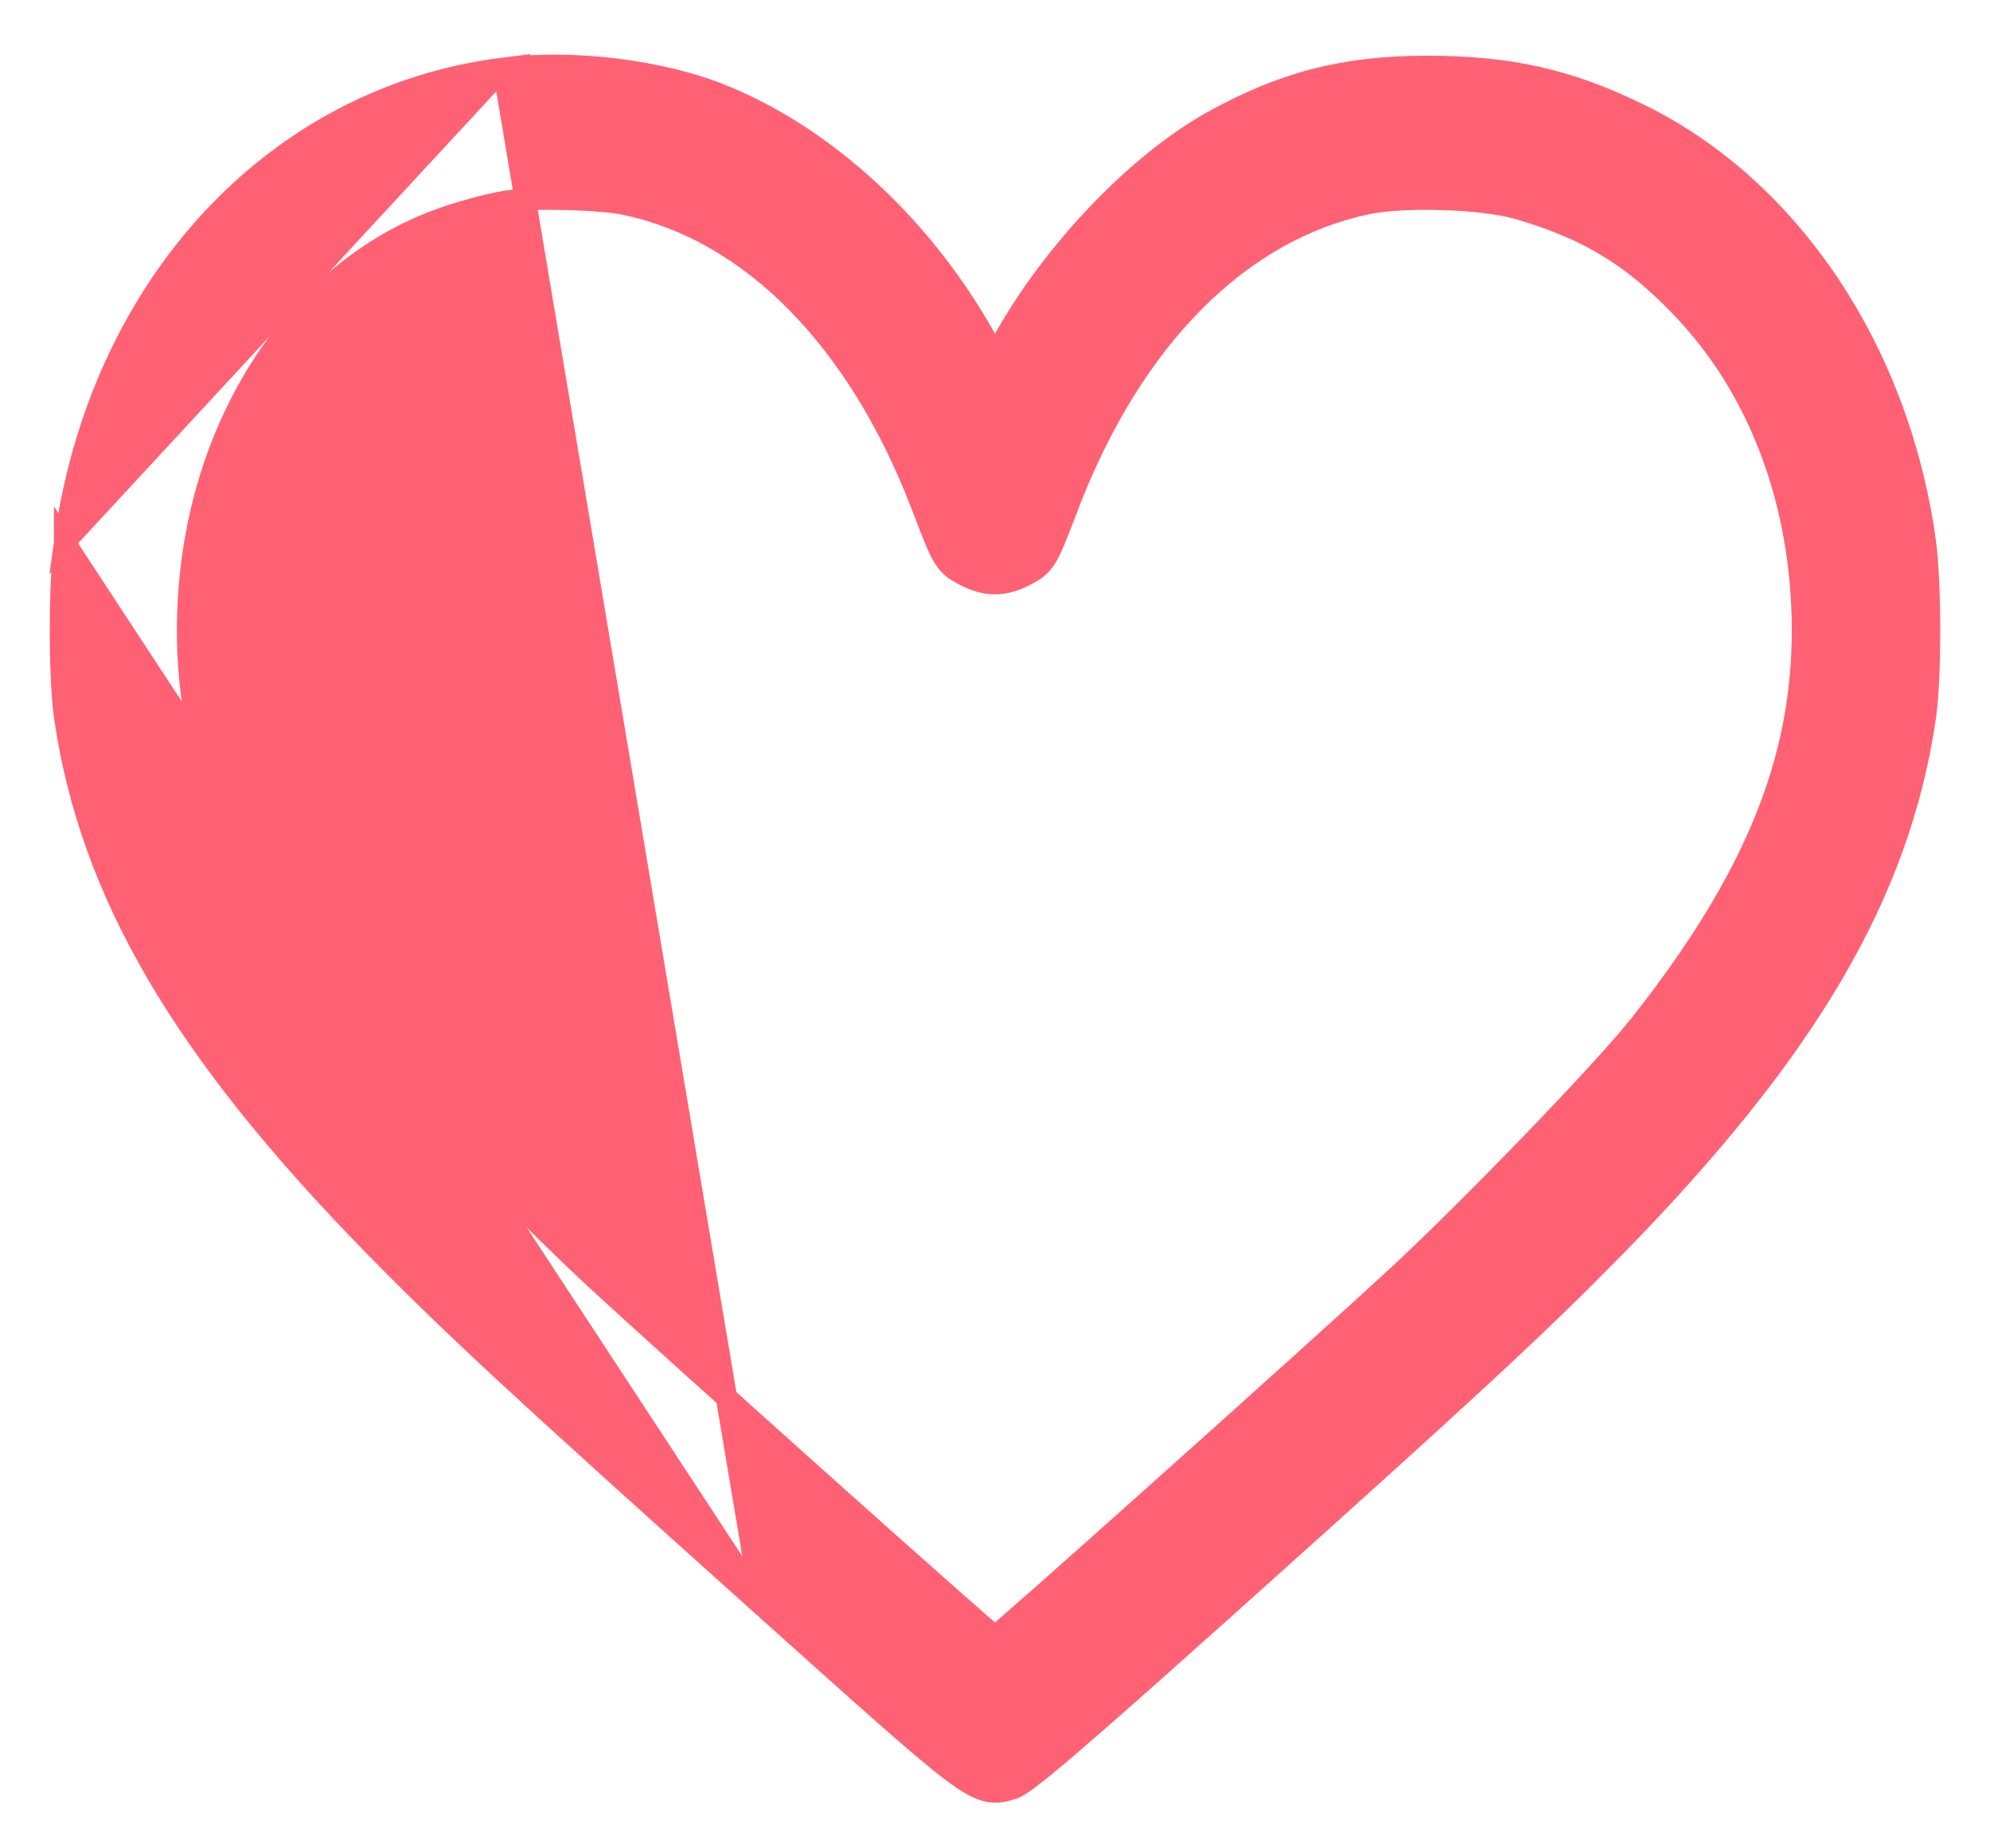
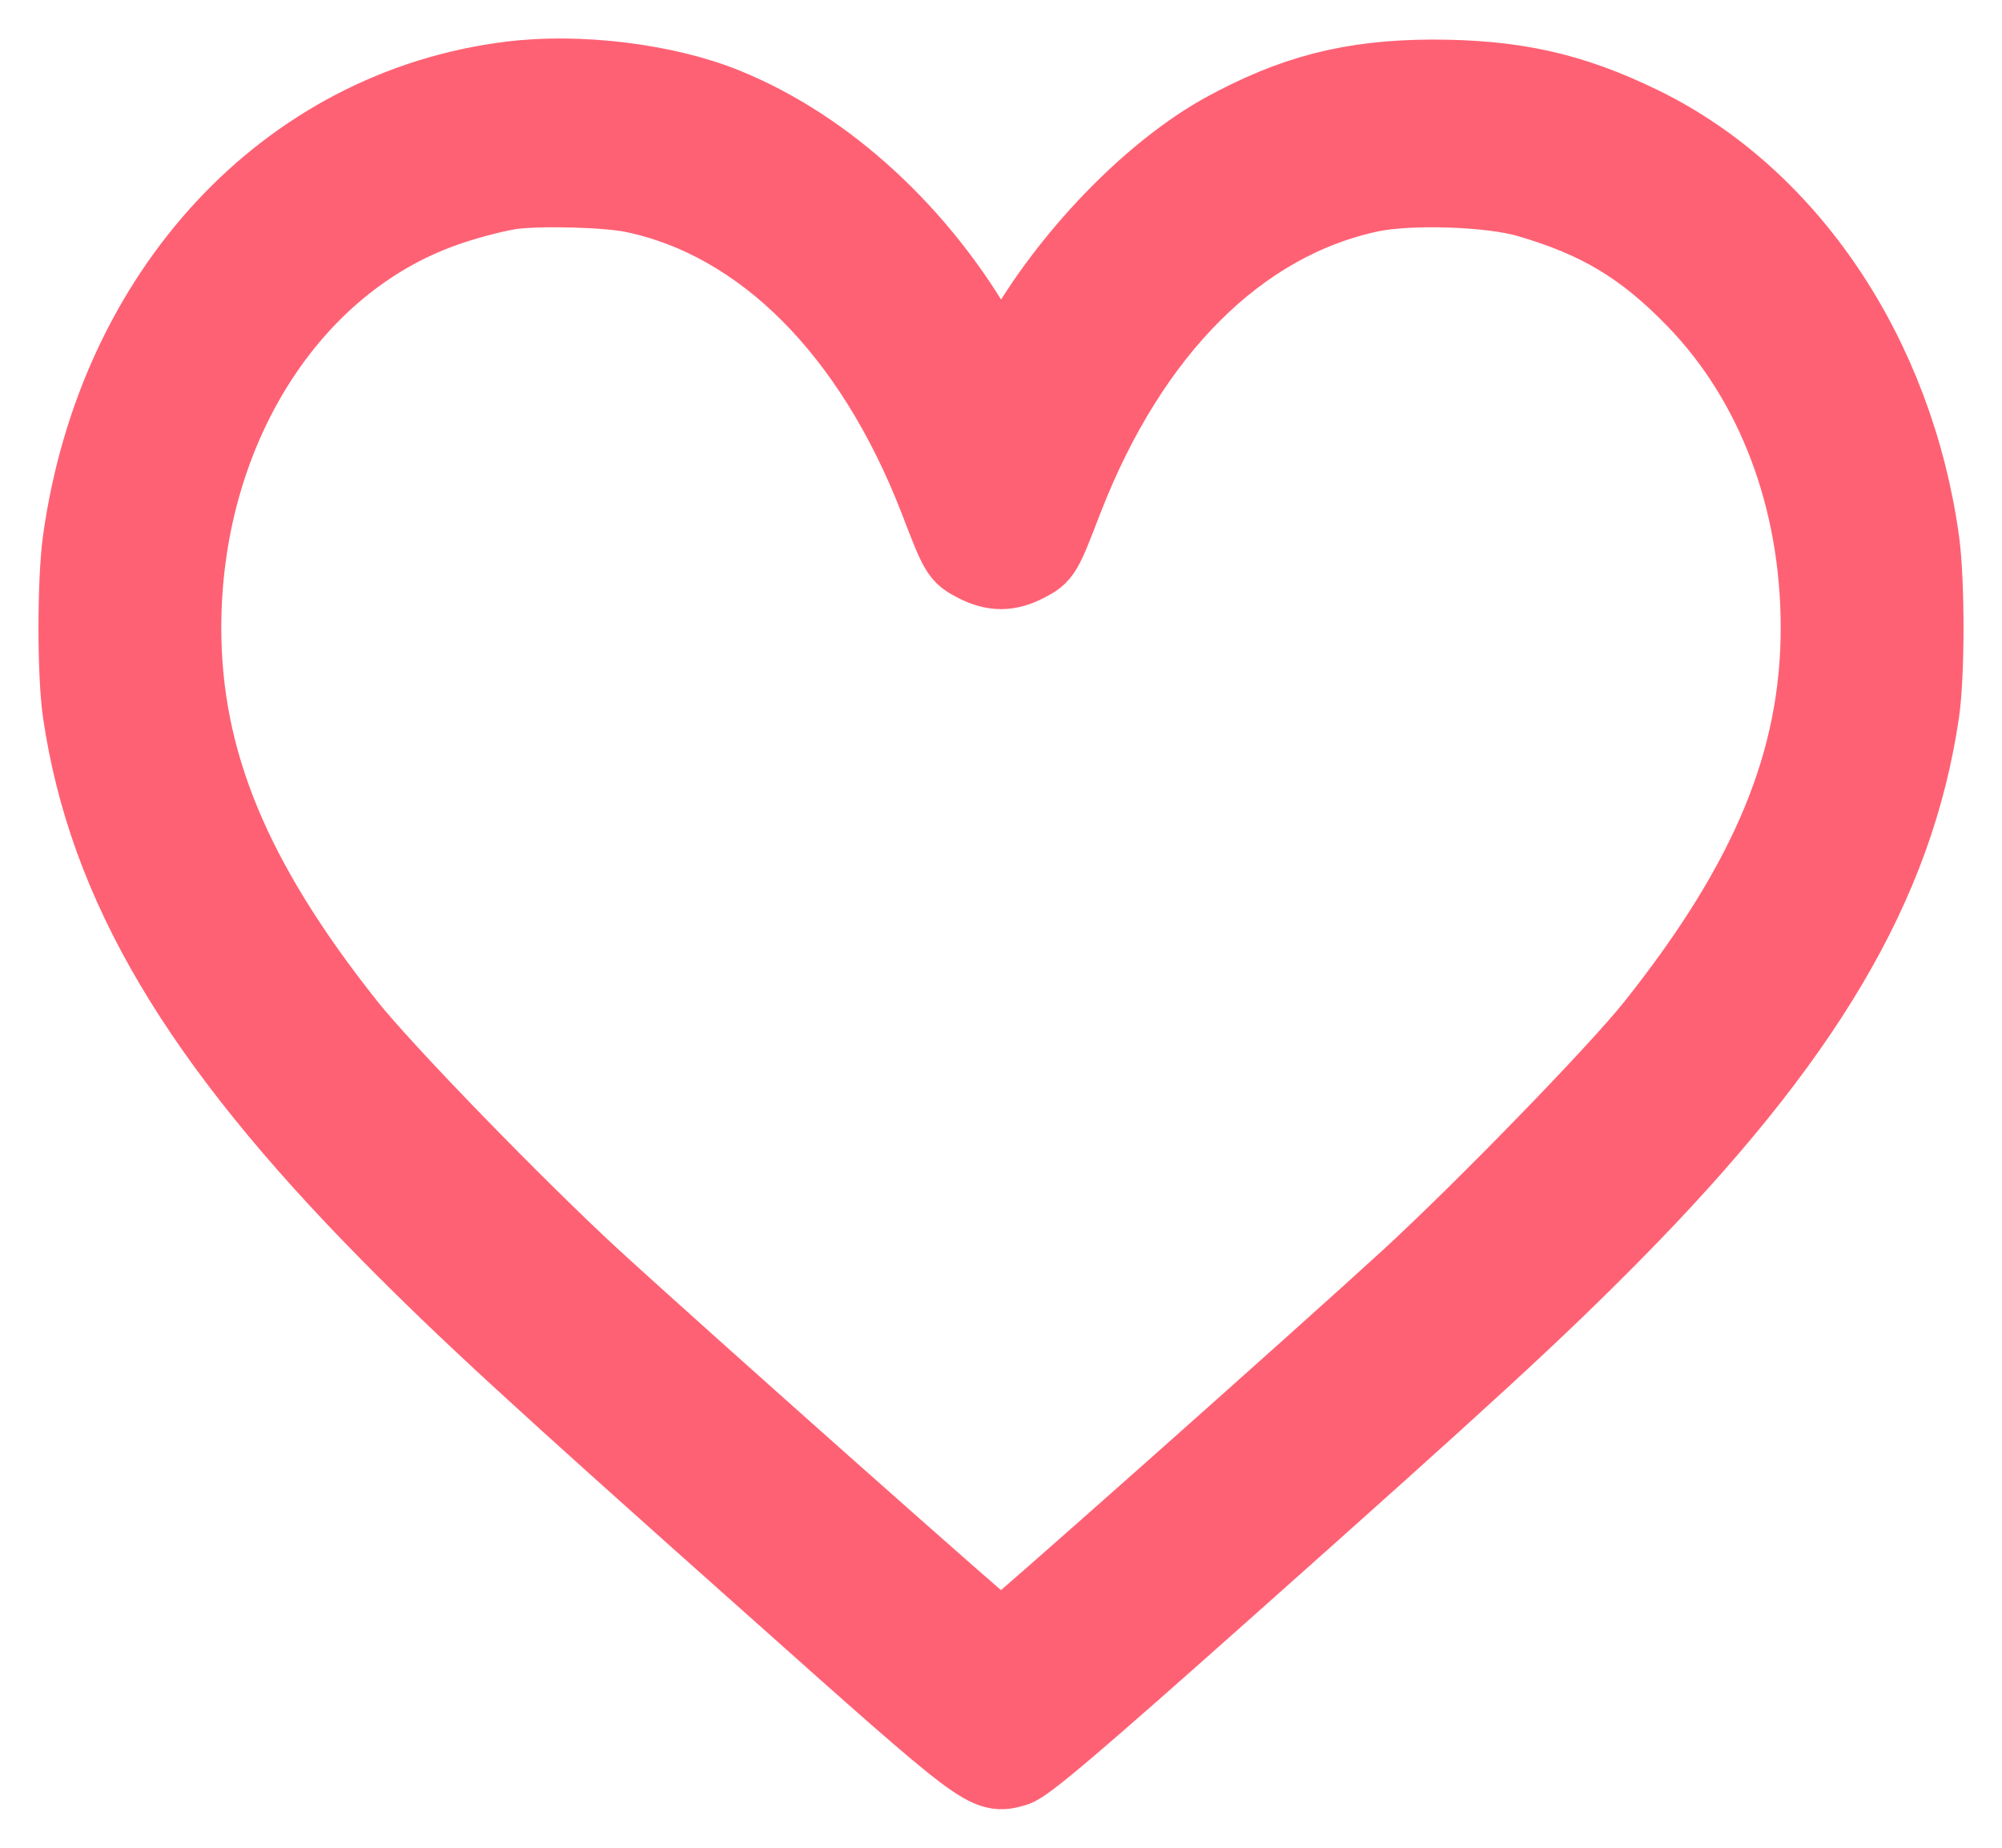
- <svg xmlns="http://www.w3.org/2000/svg" width="28" height="26" viewBox="0 0 28 26" fill="none">
-   <path d="M0.909 7.63L0.909 7.631C0.831 8.223 0.83 9.528 0.909 10.085L0.909 10.086C1.272 12.582 2.585 14.8 5.29 17.56L5.29 17.56C6.369 18.659 7.289 19.513 10.711 22.581L0.909 7.63ZM0.909 7.63C1.4 4.038 3.853 1.365 7.079 0.961L0.909 7.63ZM10.726 22.594L10.711 22.581L7.08 0.961C8.066 0.836 9.325 0.993 10.186 1.349C11.648 1.949 12.996 3.208 13.866 4.764L13.866 4.764L13.867 4.767C13.914 4.854 13.96 4.934 14 4.999C14.04 4.934 14.086 4.854 14.133 4.767L14.133 4.767L14.134 4.764C14.828 3.532 15.982 2.319 17.043 1.719L17.044 1.718C18.055 1.158 18.895 0.939 20.061 0.934H20.061C21.244 0.934 22.067 1.119 23.066 1.608C25.197 2.649 26.724 4.952 27.091 7.63L27.091 7.631C27.169 8.223 27.17 9.528 27.091 10.085L27.091 10.086C26.728 12.582 25.415 14.8 22.71 17.56L22.71 17.56C21.631 18.659 20.711 19.513 17.289 22.581L17.189 22.469L17.289 22.581C16.227 23.532 15.514 24.165 15.047 24.564C14.815 24.764 14.642 24.906 14.516 25.002C14.454 25.05 14.402 25.088 14.358 25.115C14.32 25.14 14.277 25.165 14.234 25.176L14.228 25.178C14.132 25.206 14.023 25.238 13.881 25.203C13.746 25.17 13.595 25.08 13.382 24.919C12.954 24.595 12.205 23.922 10.726 22.594ZM8.809 2.879L8.808 2.878C8.642 2.842 8.32 2.815 7.98 2.806C7.643 2.797 7.309 2.805 7.121 2.832C6.888 2.868 6.405 2.998 6.119 3.111L6.118 3.111C4.044 3.903 2.639 6.203 2.639 8.873C2.639 10.711 3.312 12.375 4.919 14.411L4.919 14.411C5.416 15.045 7.299 16.995 8.346 17.967C8.966 18.54 10.394 19.826 11.673 20.969C12.312 21.541 12.914 22.076 13.358 22.469C13.58 22.665 13.762 22.825 13.89 22.936C13.933 22.974 13.97 23.006 14 23.031C14.03 23.006 14.067 22.974 14.11 22.936C14.238 22.825 14.42 22.665 14.642 22.469C15.086 22.076 15.688 21.541 16.327 20.969C17.605 19.826 19.033 18.54 19.654 17.967C20.701 16.996 22.584 15.045 23.081 14.411L23.081 14.411C24.688 12.375 25.361 10.711 25.361 8.873C25.361 7.077 24.747 5.452 23.651 4.32L23.651 4.319C22.951 3.594 22.342 3.225 21.369 2.94C21.122 2.868 20.723 2.82 20.31 2.807C19.898 2.793 19.492 2.813 19.231 2.868C17.449 3.247 15.947 4.739 15.036 7.098L15.031 7.113C14.887 7.489 14.806 7.701 14.731 7.829C14.69 7.9 14.646 7.952 14.591 7.996C14.54 8.037 14.482 8.067 14.426 8.097L14.426 8.097C14.284 8.171 14.145 8.214 14 8.214C13.855 8.214 13.716 8.171 13.574 8.097L13.574 8.097C13.518 8.067 13.46 8.037 13.409 7.996C13.354 7.952 13.31 7.9 13.269 7.829C13.194 7.701 13.113 7.489 12.969 7.113L12.964 7.098C12.963 7.098 12.963 7.098 12.963 7.098C12.062 4.76 10.56 3.252 8.809 2.879Z" fill="#FF6174" stroke="#FF6174" stroke-width="0.3" />
+ <svg xmlns="http://www.w3.org/2000/svg" width="26" height="24" viewBox="0 0 26 24" fill="none">
+   <path d="M6.629 1.038C3.723 1.399 1.5 3.792 1.053 7.033C0.982 7.564 0.982 8.749 1.053 9.246C1.382 11.493 2.572 13.501 5.059 16.021C6.051 17.025 6.897 17.805 10.057 20.617C12.812 23.073 12.812 23.073 13.179 22.966C13.315 22.932 13.983 22.362 15.943 20.617C19.103 17.805 19.949 17.025 20.941 16.021C23.428 13.501 24.618 11.493 24.947 9.246C25.018 8.749 25.018 7.564 24.947 7.033C24.613 4.616 23.226 2.549 21.308 1.618C20.405 1.179 19.667 1.014 18.595 1.014C17.542 1.019 16.79 1.214 15.877 1.716C14.923 2.252 13.874 3.343 13.245 4.455C13.132 4.664 13.019 4.835 13 4.835C12.981 4.835 12.868 4.664 12.755 4.455C11.966 3.051 10.743 1.92 9.427 1.384C8.656 1.067 7.518 0.926 6.629 1.038ZM8.237 2.525C9.916 2.88 11.331 4.309 12.172 6.477C12.45 7.199 12.455 7.209 12.671 7.321C12.906 7.442 13.094 7.442 13.329 7.321C13.545 7.209 13.55 7.199 13.828 6.477C14.678 4.289 16.094 2.876 17.8 2.515C18.313 2.408 19.352 2.442 19.841 2.583C20.763 2.851 21.346 3.202 22.009 3.884C23.048 4.952 23.626 6.477 23.626 8.154C23.626 9.879 22.986 11.434 21.491 13.316C21.026 13.905 19.282 15.699 18.313 16.591C17.166 17.644 13.038 21.309 13 21.309C12.962 21.309 8.834 17.644 7.687 16.591C6.718 15.699 4.974 13.905 4.509 13.316C3.014 11.434 2.374 9.879 2.374 8.154C2.374 5.663 3.695 3.495 5.675 2.744C5.947 2.637 6.403 2.515 6.629 2.481C7.001 2.427 7.903 2.452 8.237 2.525Z" fill="#FF6174" stroke="#FF6174" />
</svg>
